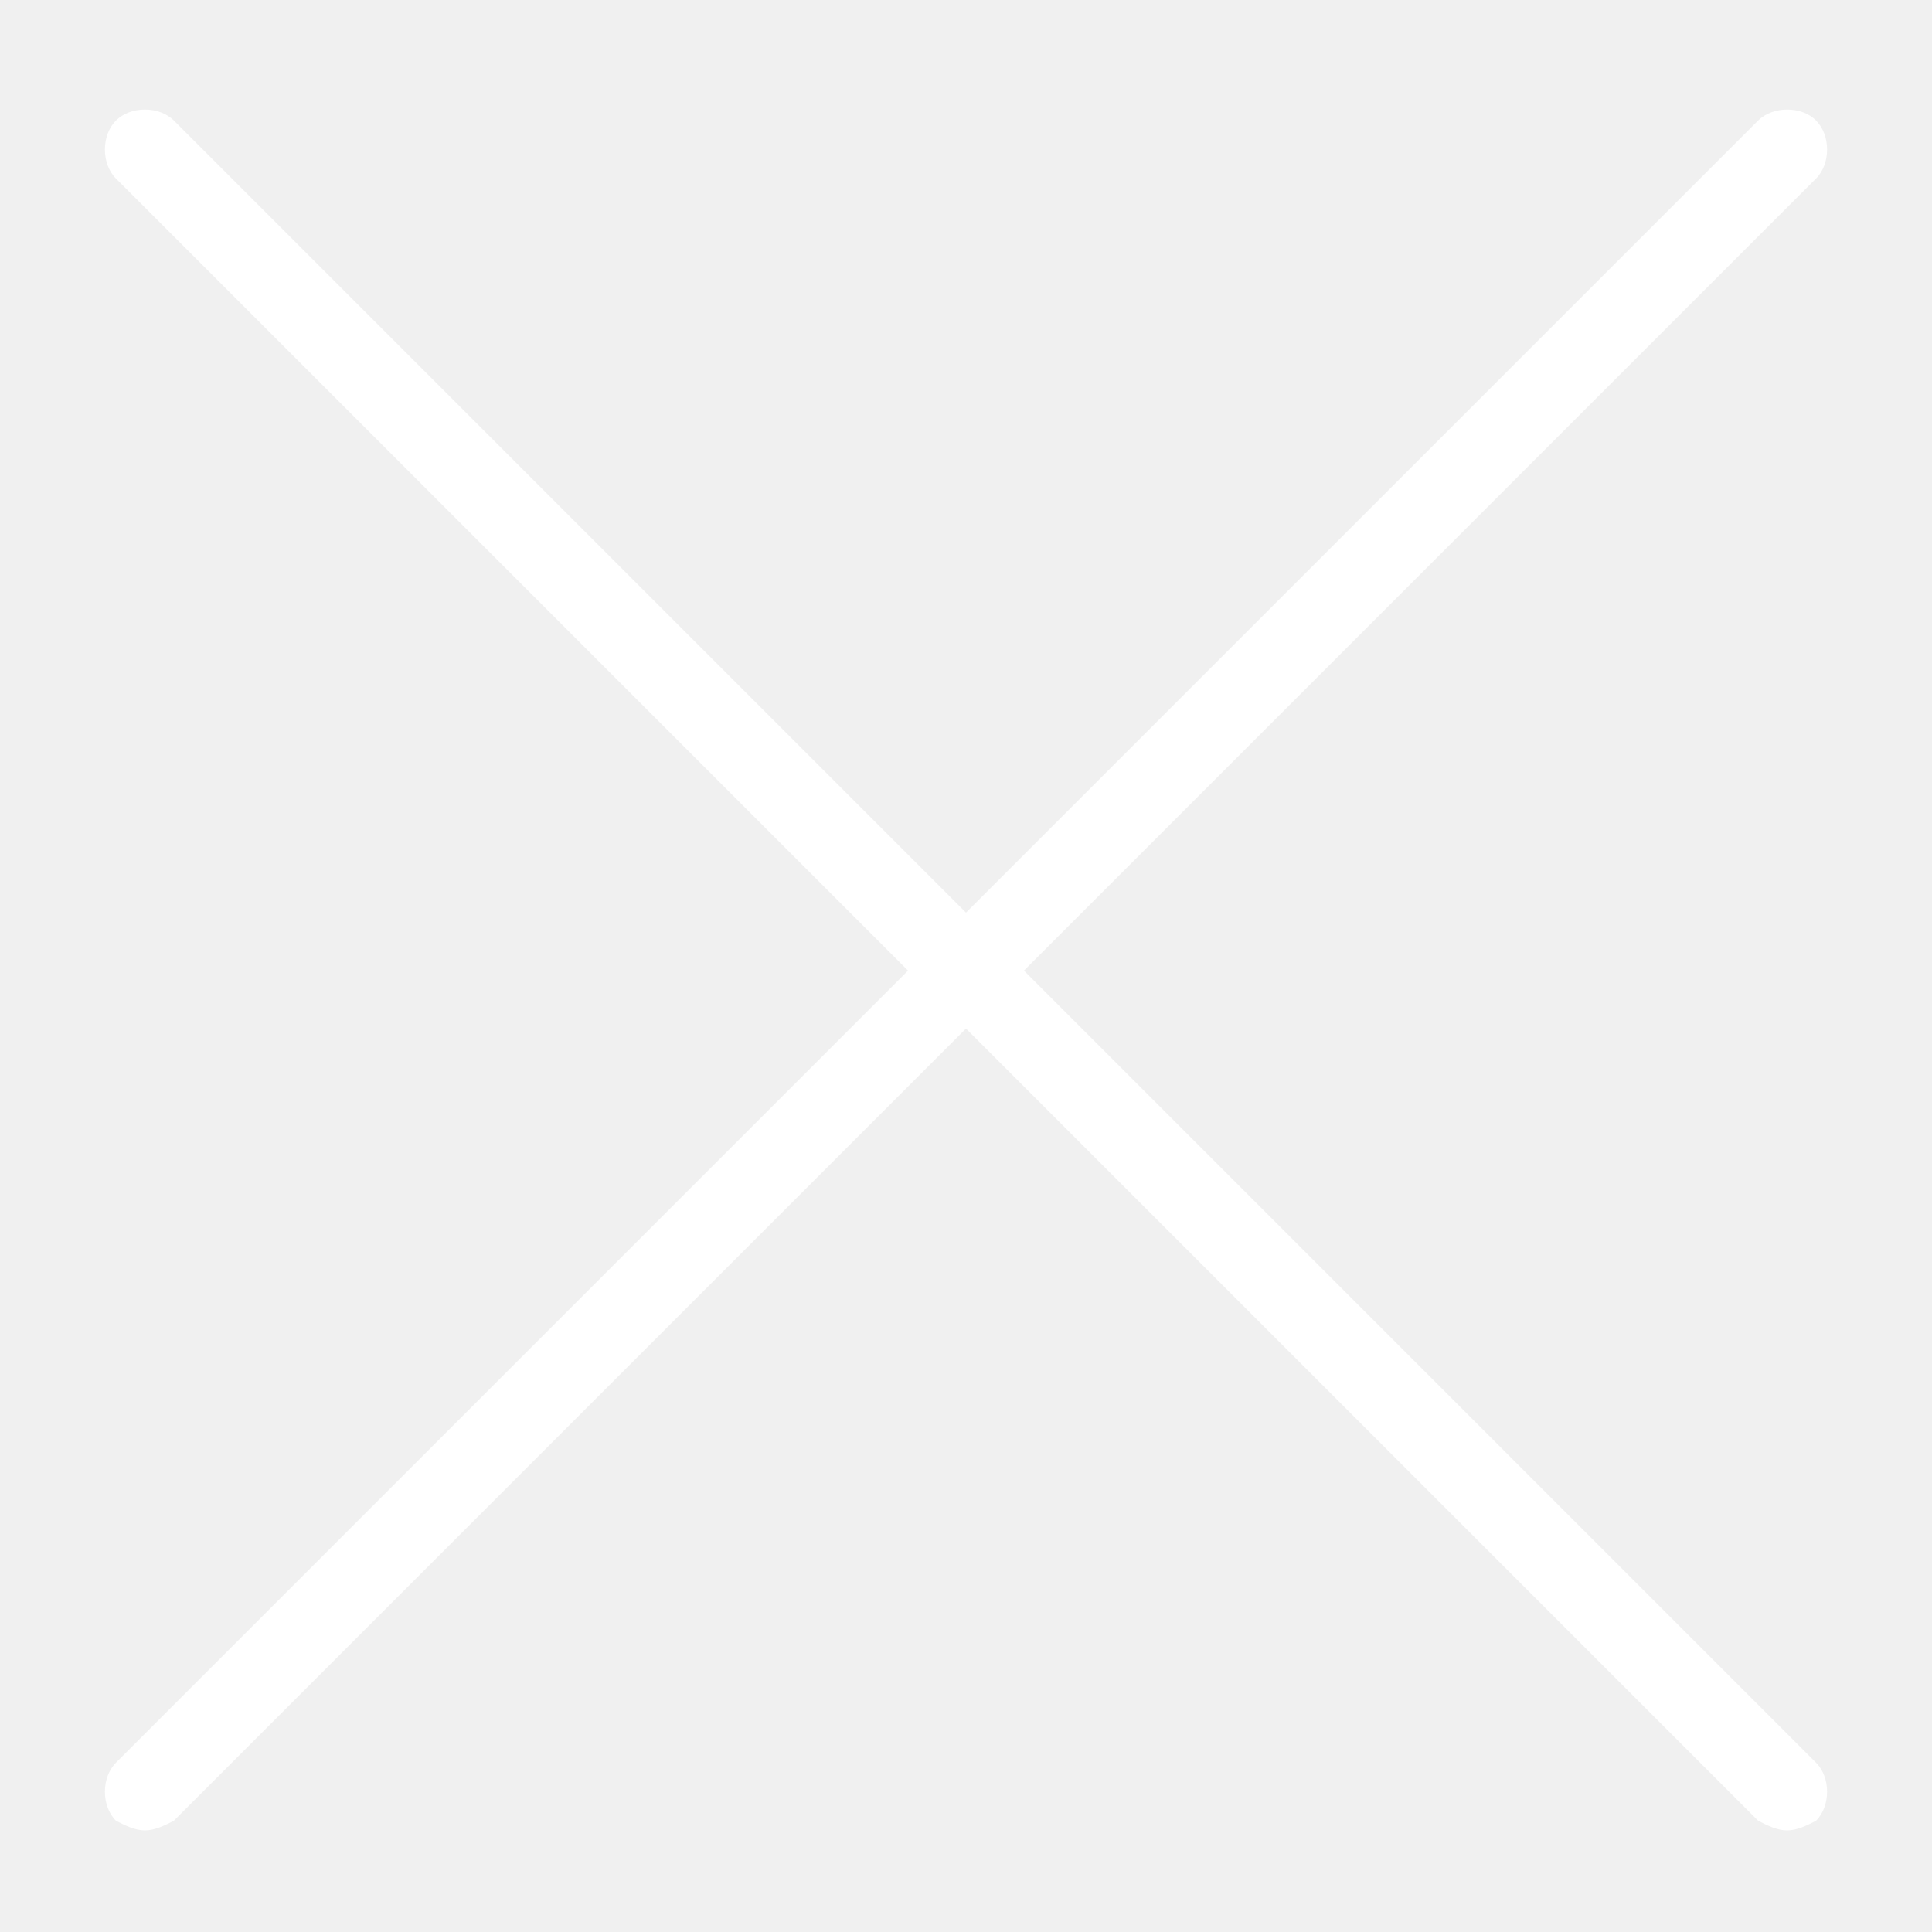
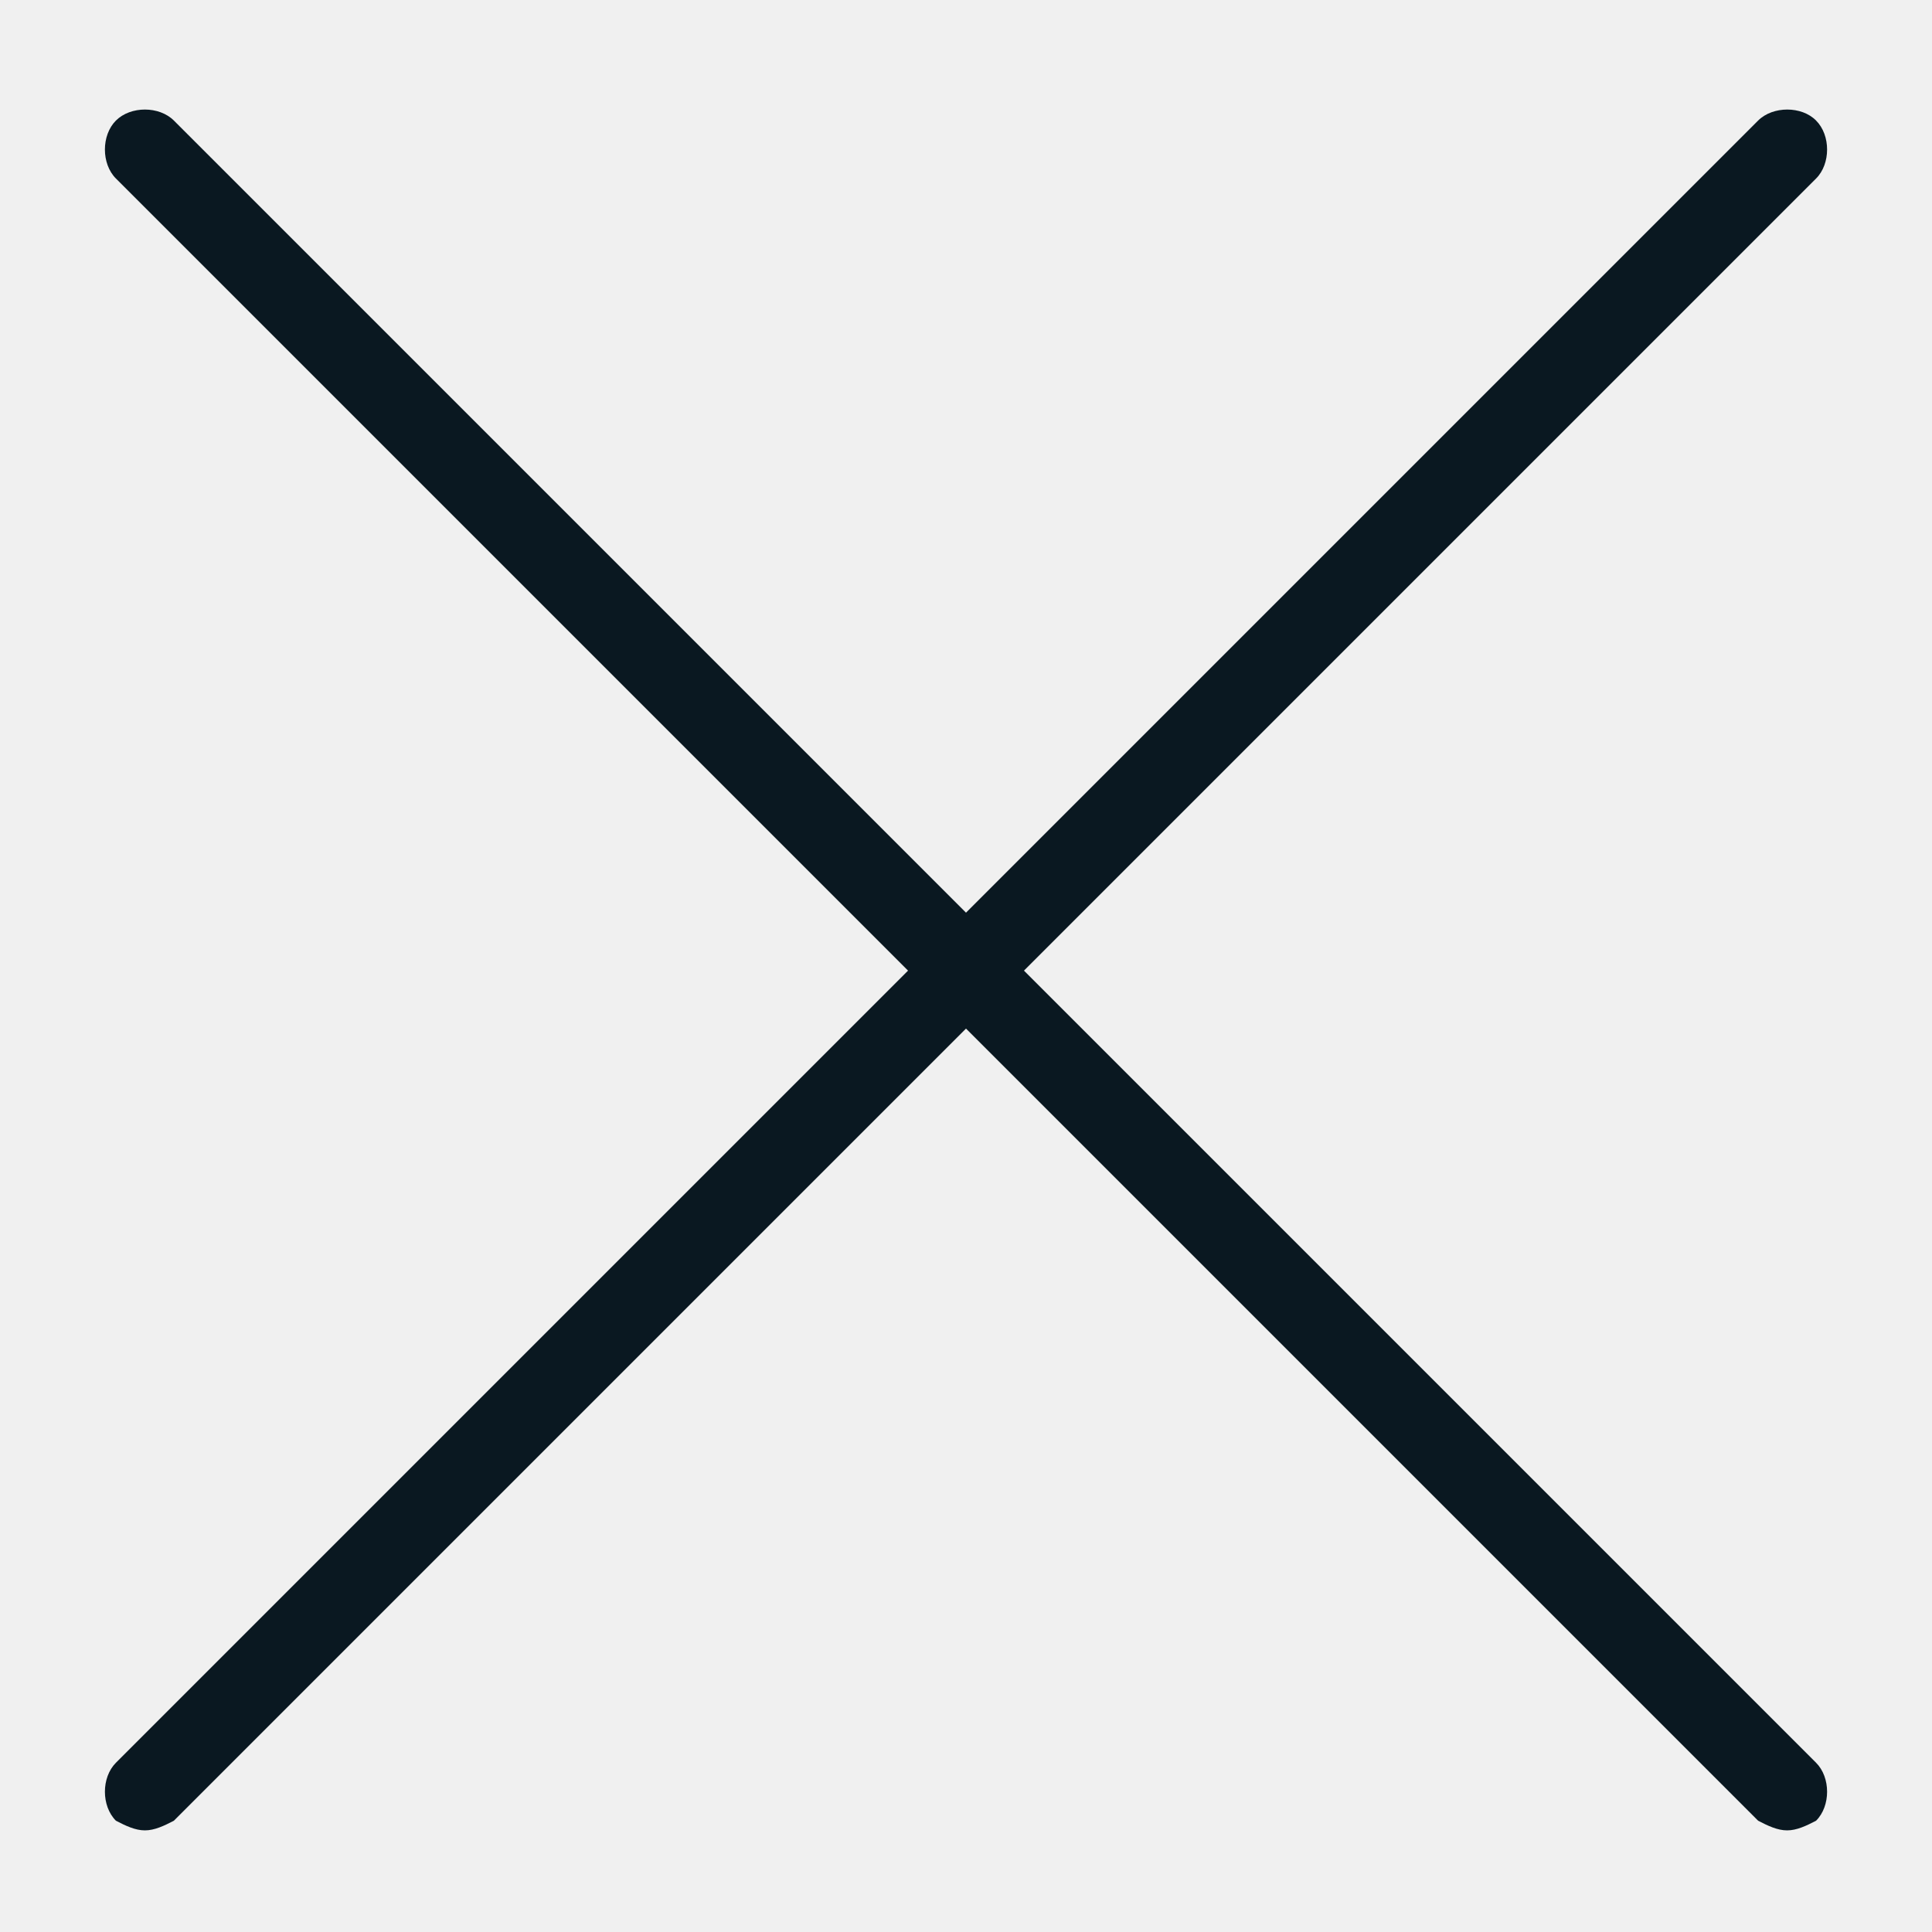
<svg xmlns="http://www.w3.org/2000/svg" version="1.1" x="0px" y="0px" width="500px" height="500px" viewBox="0 0 500 500" enable-background="new 0 0 500 500" xml:space="preserve">
-   <path fill="#fff" d="M265,251.2l205-205c3.8-3.8,3.8-11.2,0-15c-3.7-3.8-11.2-3.8-15,0l-205,205L45,31.2c-3.8-3.8-11.2-3.8-15,0  s-3.8,11.2,0,15l205,205l-205,205c-3.8,3.8-3.8,11.2,0,15c2.5,1.3,5,2.5,7.5,2.5s5-1.2,7.5-2.5l205-205l205,205  c2.5,1.3,5,2.5,7.5,2.5s5-1.2,7.5-2.5c3.8-3.8,3.8-11.2,0-15L265,251.2z" />
+   <path fill="#0a1821" d="M265,251.2l205-205c3.8-3.8,3.8-11.2,0-15c-3.7-3.8-11.2-3.8-15,0l-205,205L45,31.2c-3.8-3.8-11.2-3.8-15,0  s-3.8,11.2,0,15l205,205l-205,205c-3.8,3.8-3.8,11.2,0,15c2.5,1.3,5,2.5,7.5,2.5s5-1.2,7.5-2.5l205-205l205,205  c2.5,1.3,5,2.5,7.5,2.5s5-1.2,7.5-2.5c3.8-3.8,3.8-11.2,0-15L265,251.2z" />
</svg>
